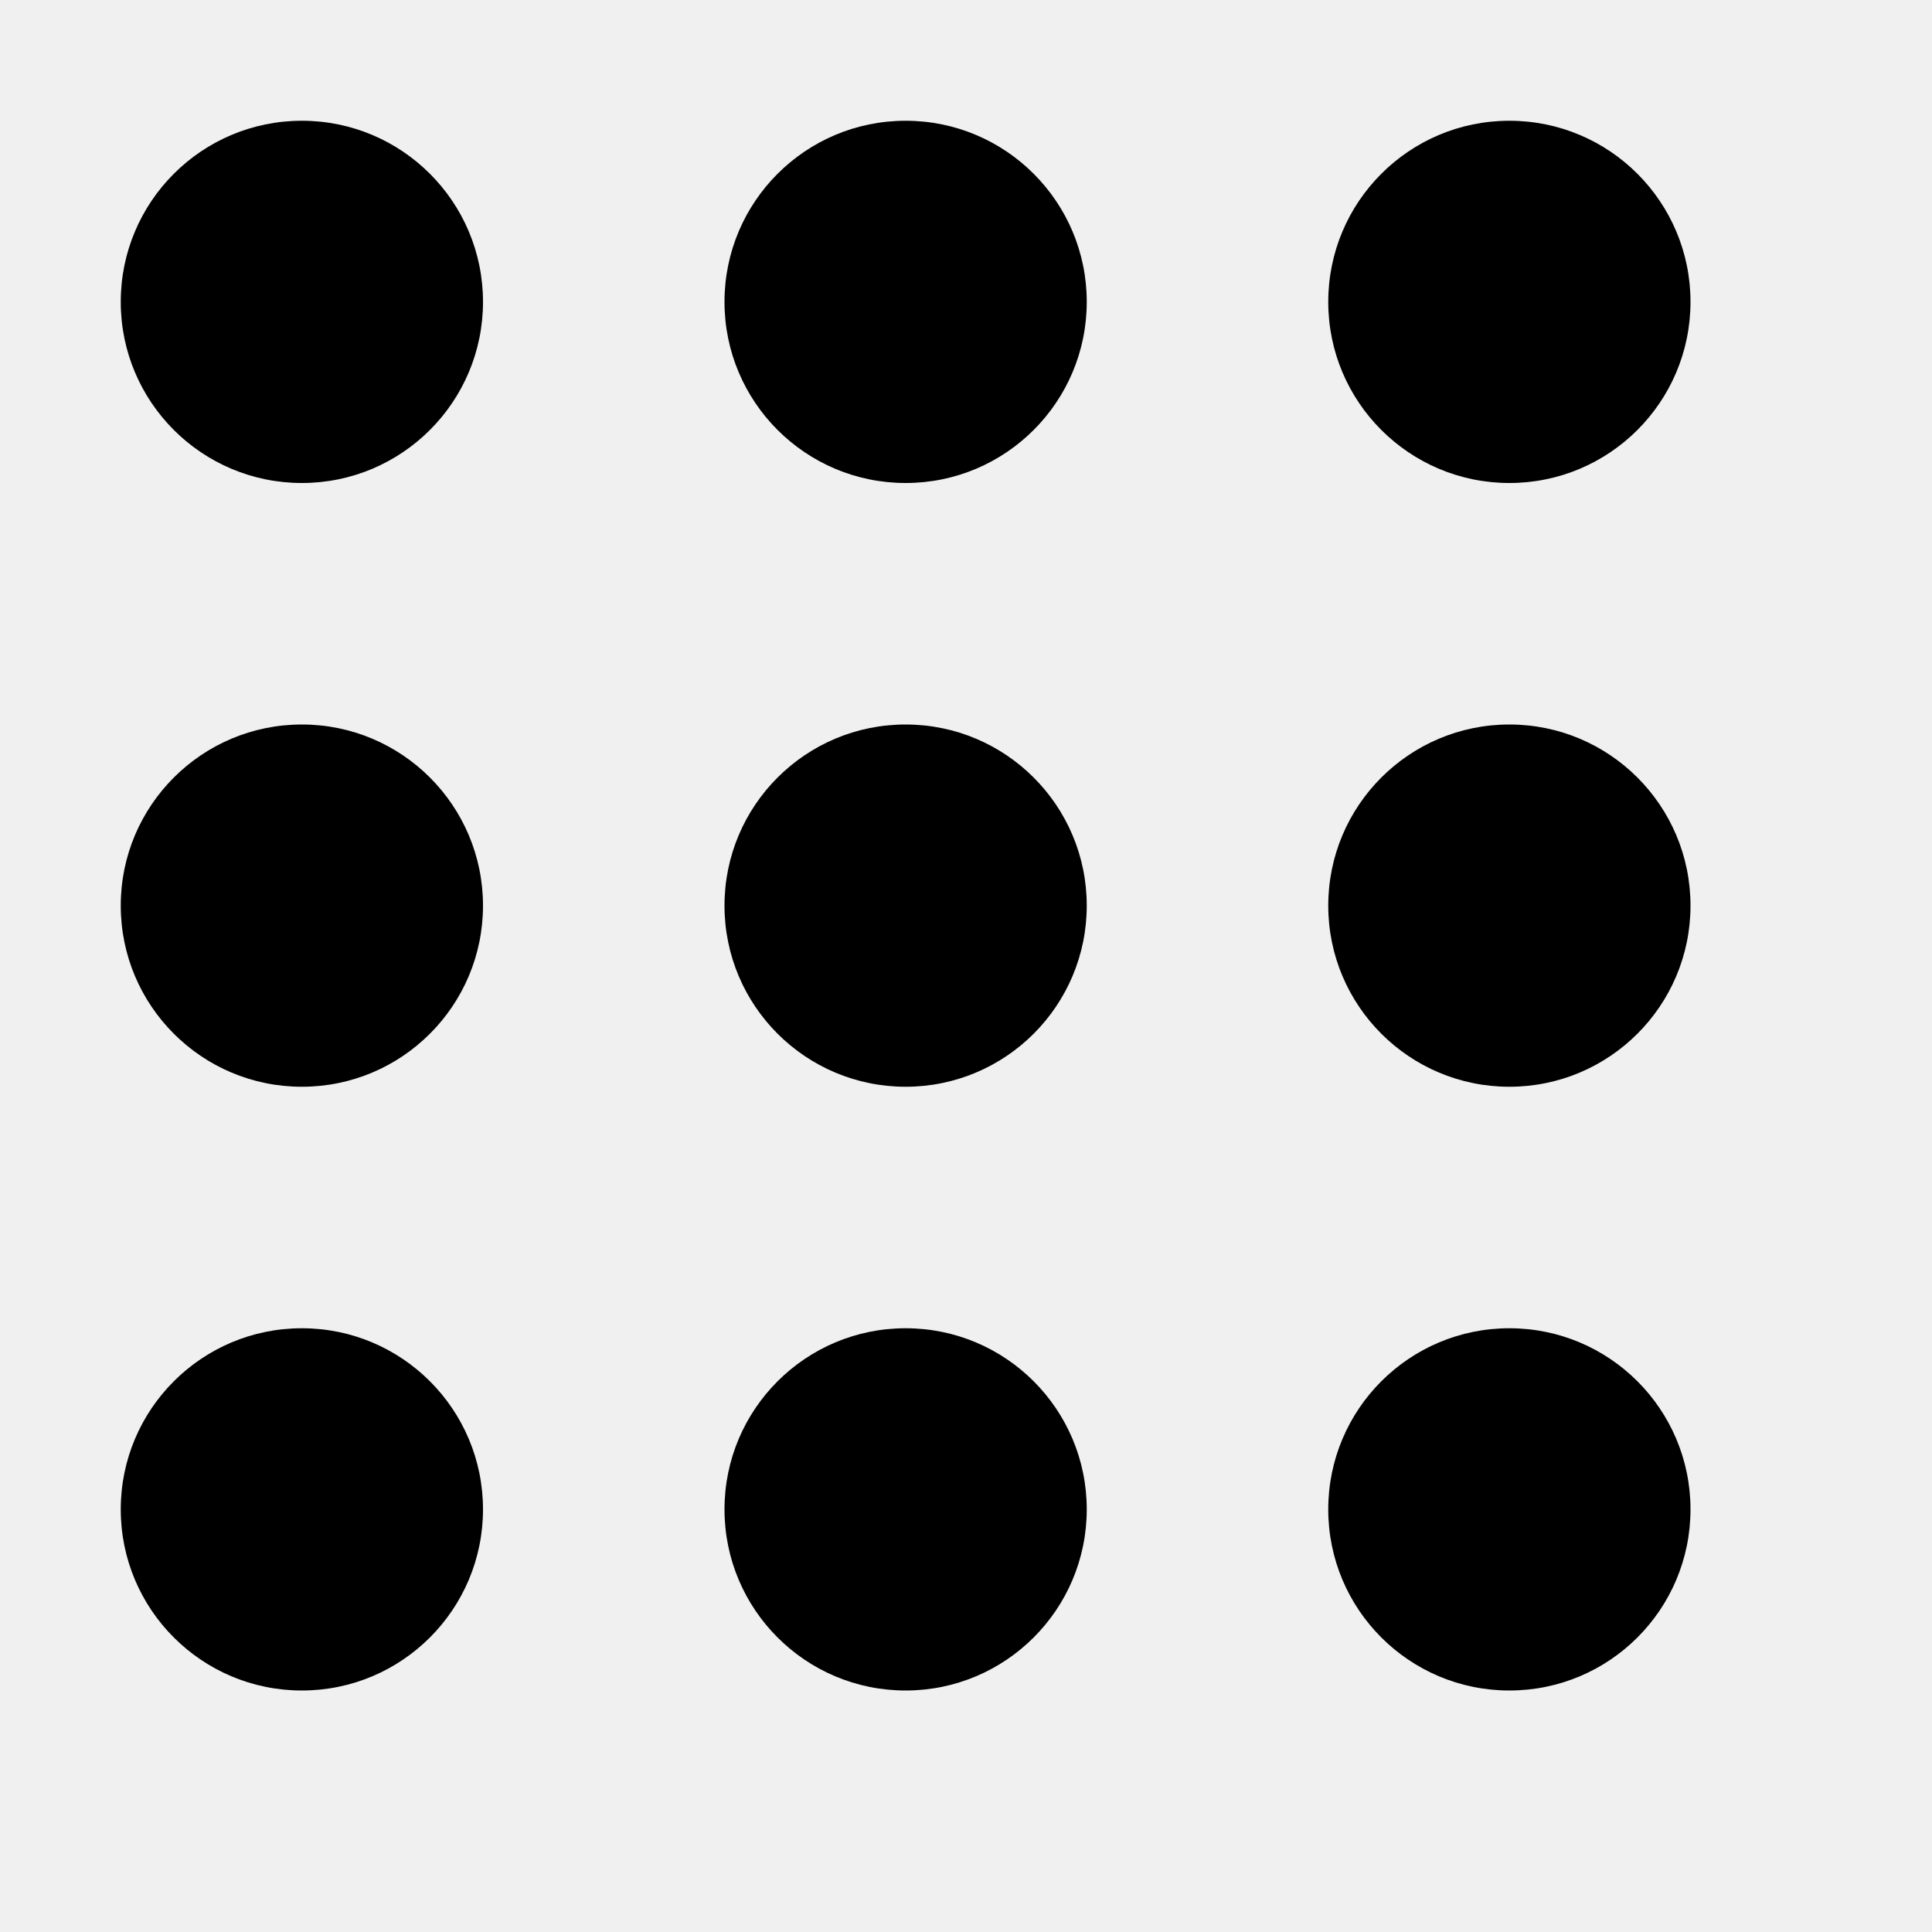
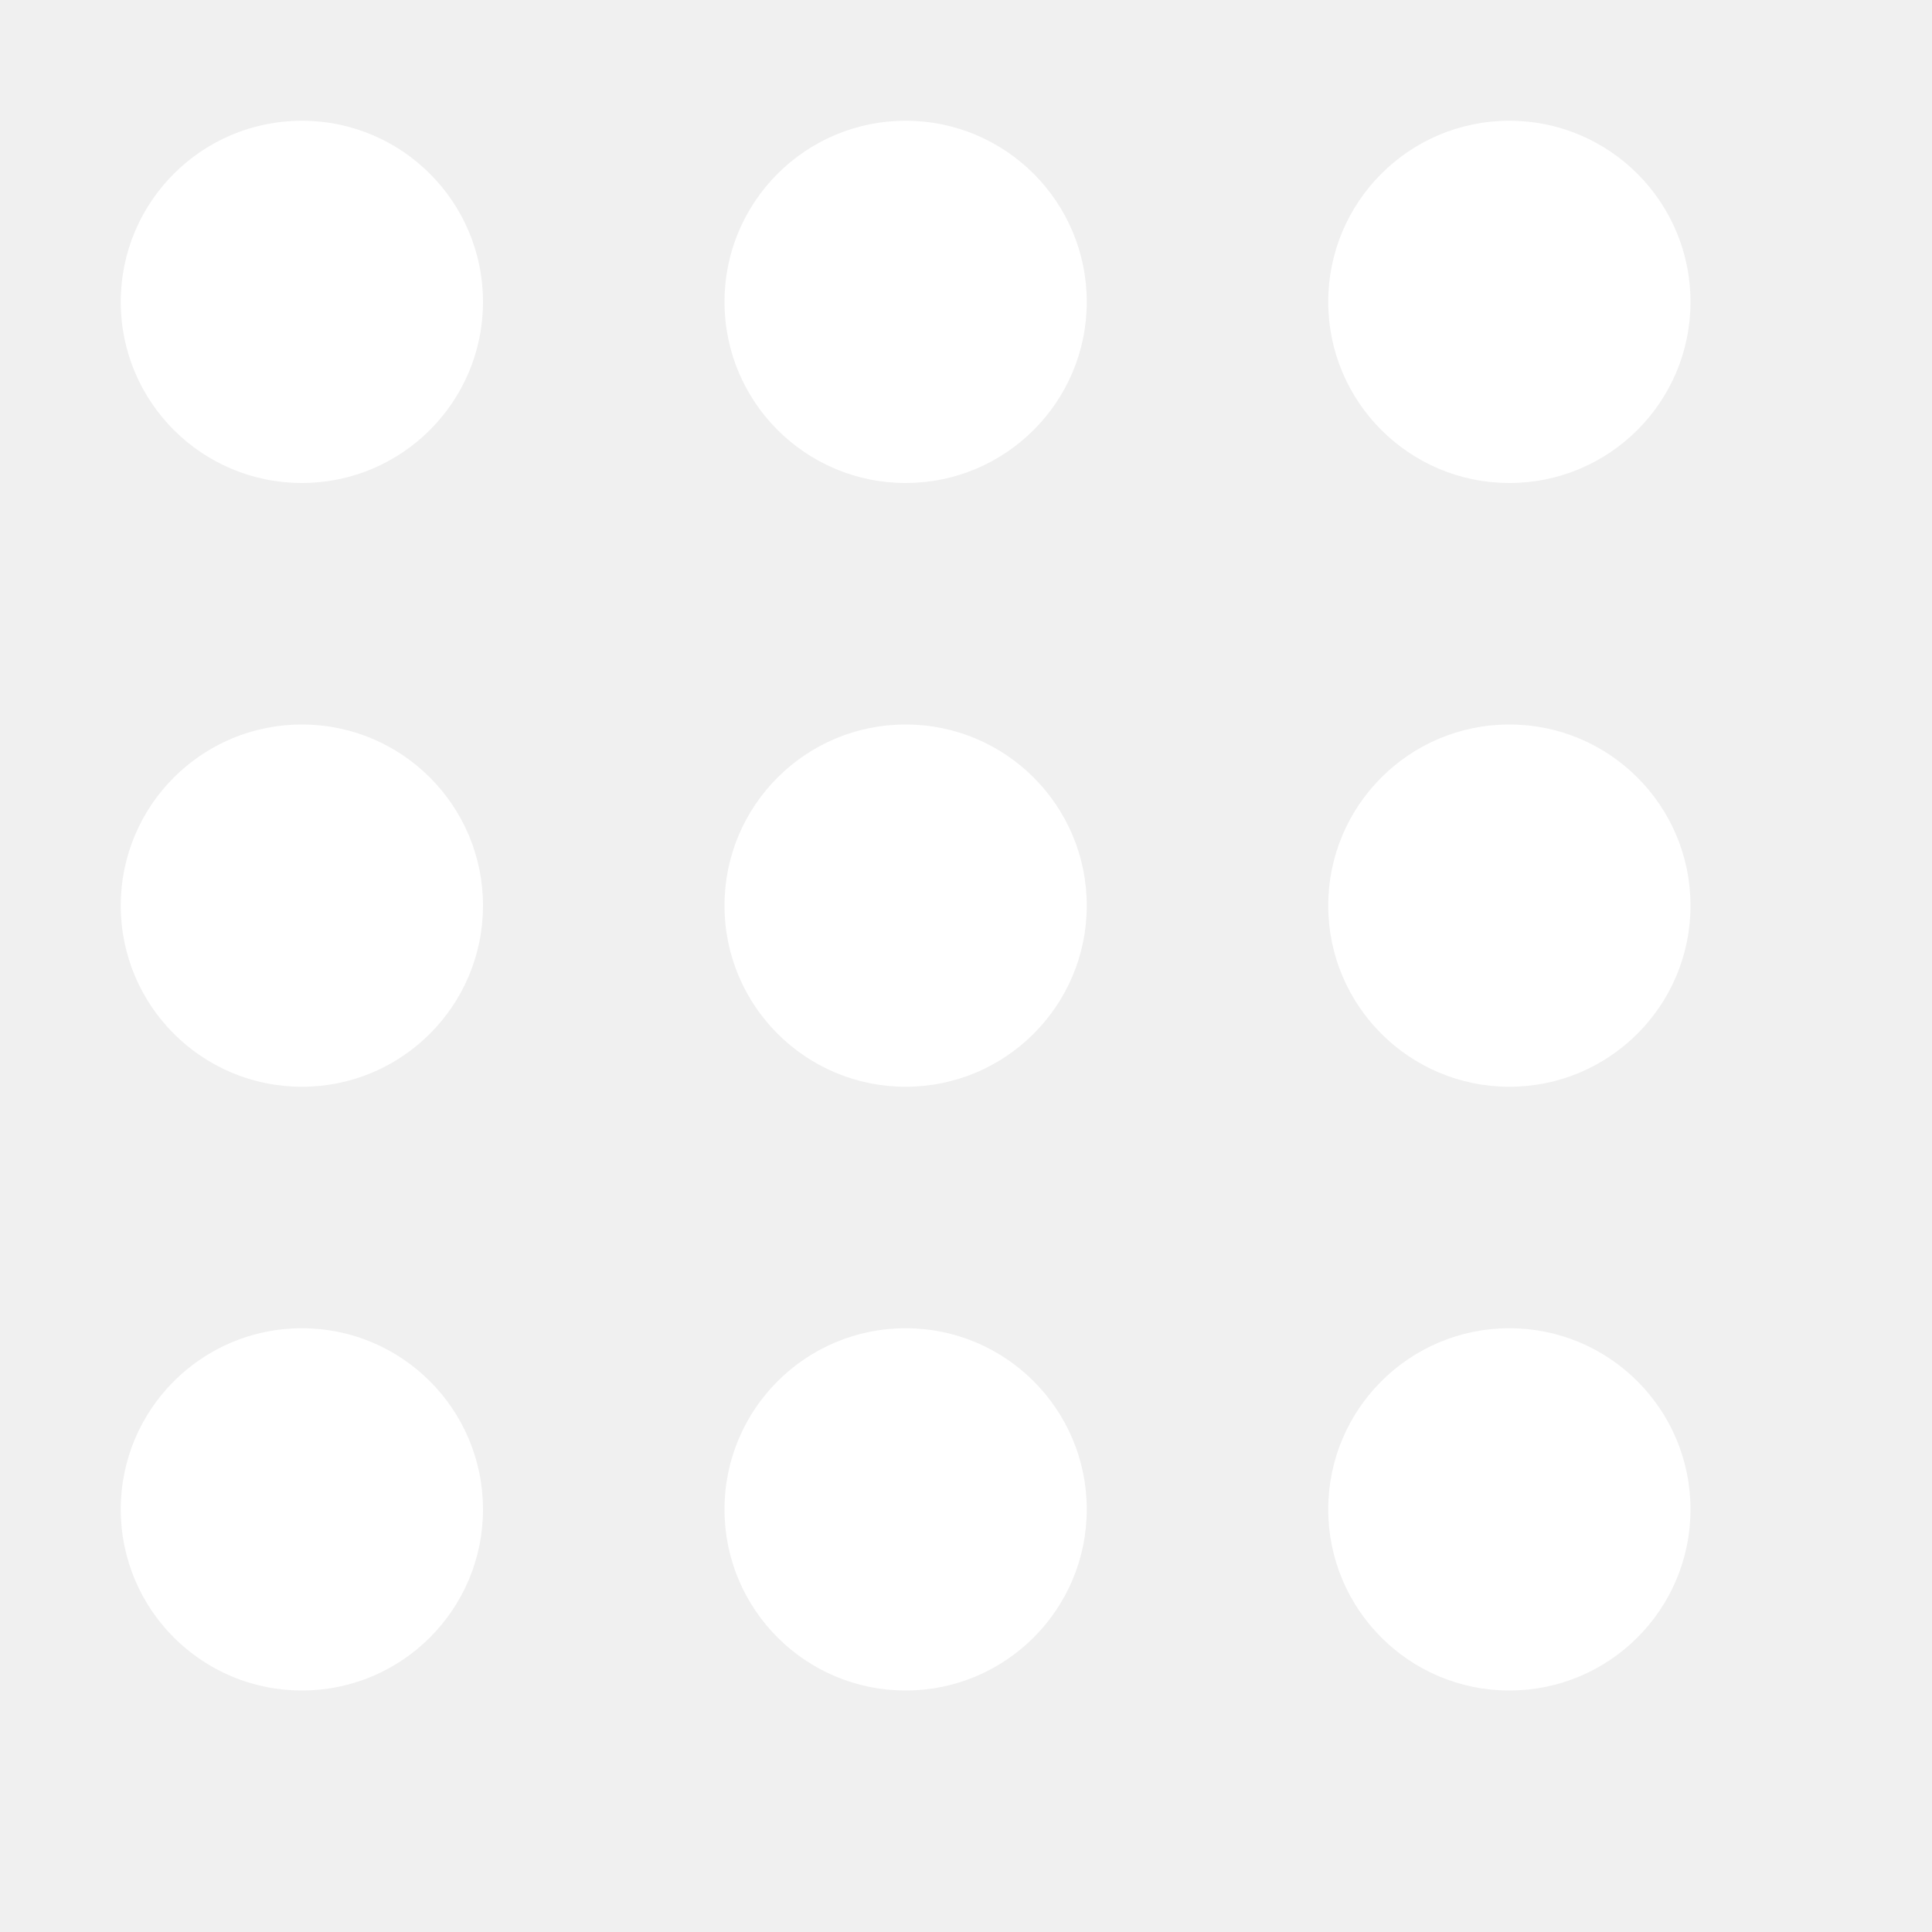
<svg xmlns="http://www.w3.org/2000/svg" width="16px" height="16px" viewBox="0 0 16 16" version="1.1">
  <defs />
  <g id="x" stroke="none" stroke-width="1" fill="none" fill-rule="evenodd">
-     <rect id="Rectangle" fill="#000000" x="1" y="1" width="3" height="3" rx="1.5" />
-     <rect id="Rectangle" fill="#000000" x="11" y="1" width="3" height="3" rx="1.5" />
-     <rect id="Rectangle" fill="#000000" x="6" y="1" width="3" height="3" rx="1.5" />
-     <rect id="Rectangle" fill="#000000" x="1" y="6" width="3" height="3" rx="1.5" />
-     <rect id="Rectangle" fill="#000000" x="11" y="6" width="3" height="3" rx="1.5" />
-     <rect id="Rectangle" fill="#000000" x="6" y="6" width="3" height="3" rx="1.5" />
-     <rect id="Rectangle" fill="#000000" x="1" y="11" width="3" height="3" rx="1.5" />
-     <rect id="Rectangle" fill="#000000" x="11" y="11" width="3" height="3" rx="1.5" />
-     <rect id="Rectangle" fill="#000000" x="6" y="11" width="3" height="3" rx="1.5" />
+     <rect id="Rectangle" fill="#ffffff" x="1" y="1" width="3" height="3" rx="1.5" />
+     <rect id="Rectangle" fill="#ffffff" x="11" y="1" width="3" height="3" rx="1.5" />
+     <rect id="Rectangle" fill="#ffffff" x="6" y="1" width="3" height="3" rx="1.5" />
+     <rect id="Rectangle" fill="#ffffff" x="1" y="6" width="3" height="3" rx="1.5" />
+     <rect id="Rectangle" fill="#ffffff" x="11" y="6" width="3" height="3" rx="1.5" />
+     <rect id="Rectangle" fill="#ffffff" x="6" y="6" width="3" height="3" rx="1.5" />
+     <rect id="Rectangle" fill="#ffffff" x="1" y="11" width="3" height="3" rx="1.5" />
+     <rect id="Rectangle" fill="#ffffff" x="11" y="11" width="3" height="3" rx="1.5" />
+     <rect id="Rectangle" fill="#ffffff" x="6" y="11" width="3" height="3" rx="1.5" />
  </g>
</svg>
